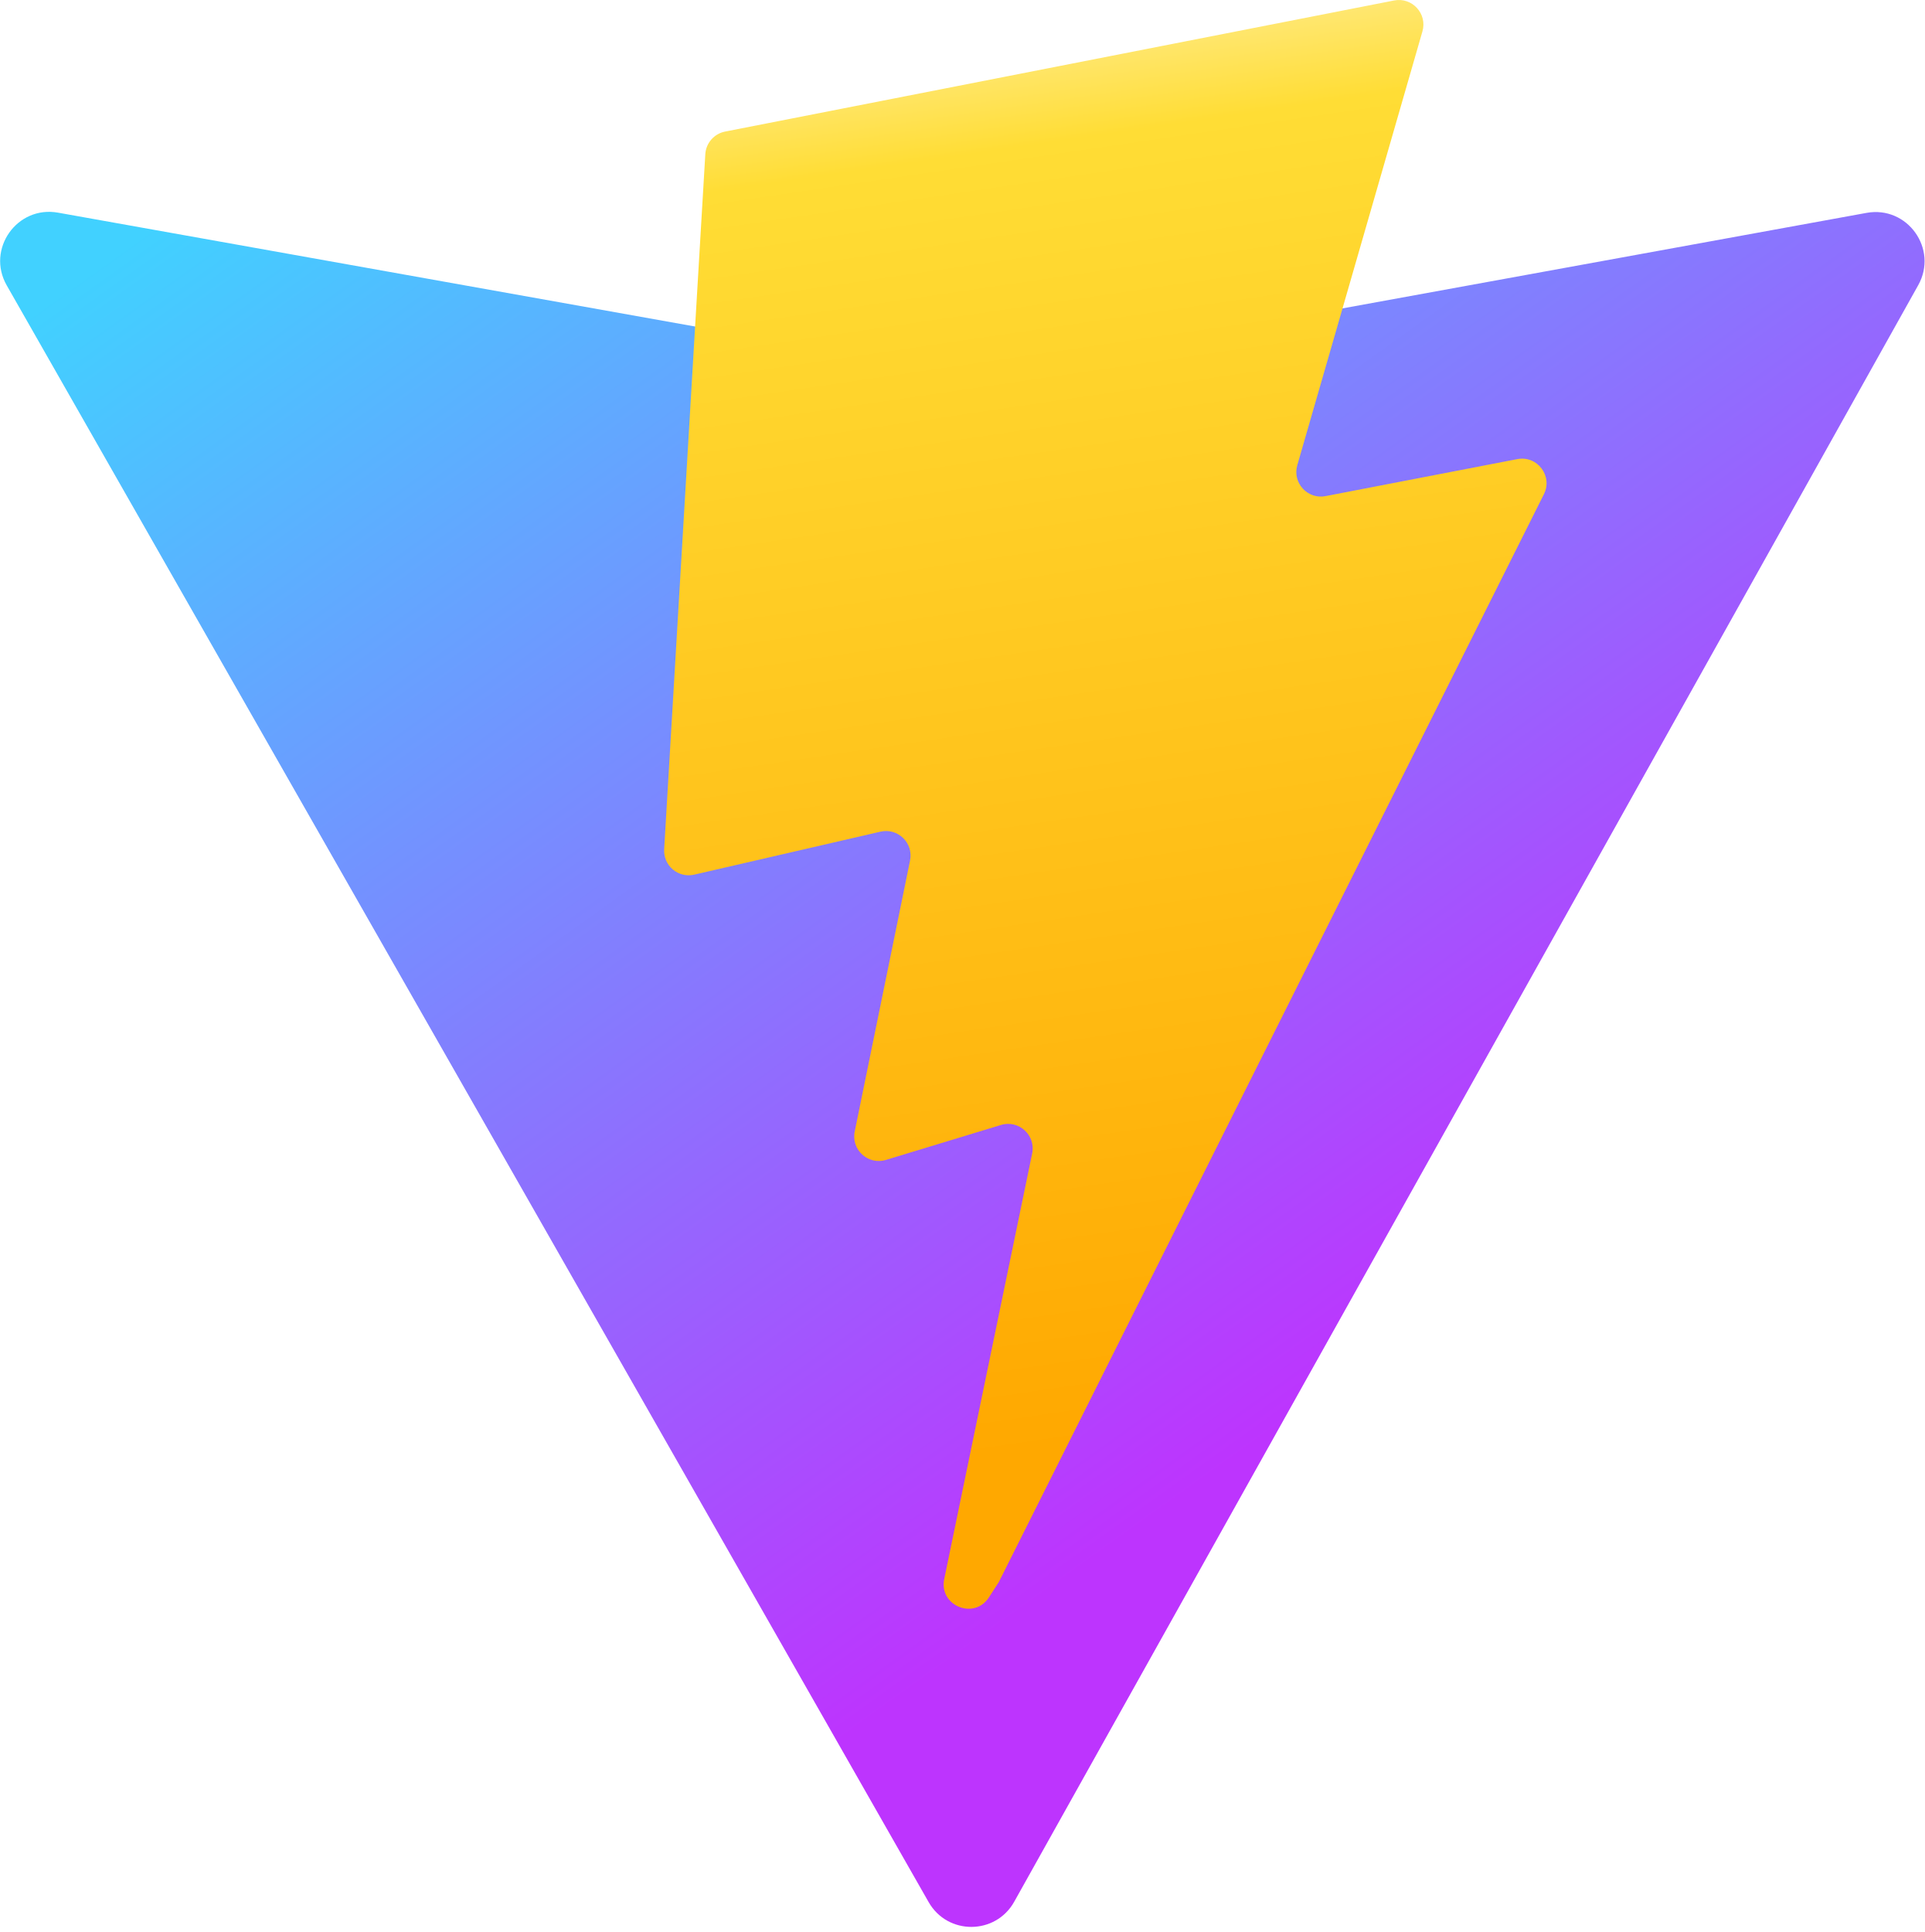
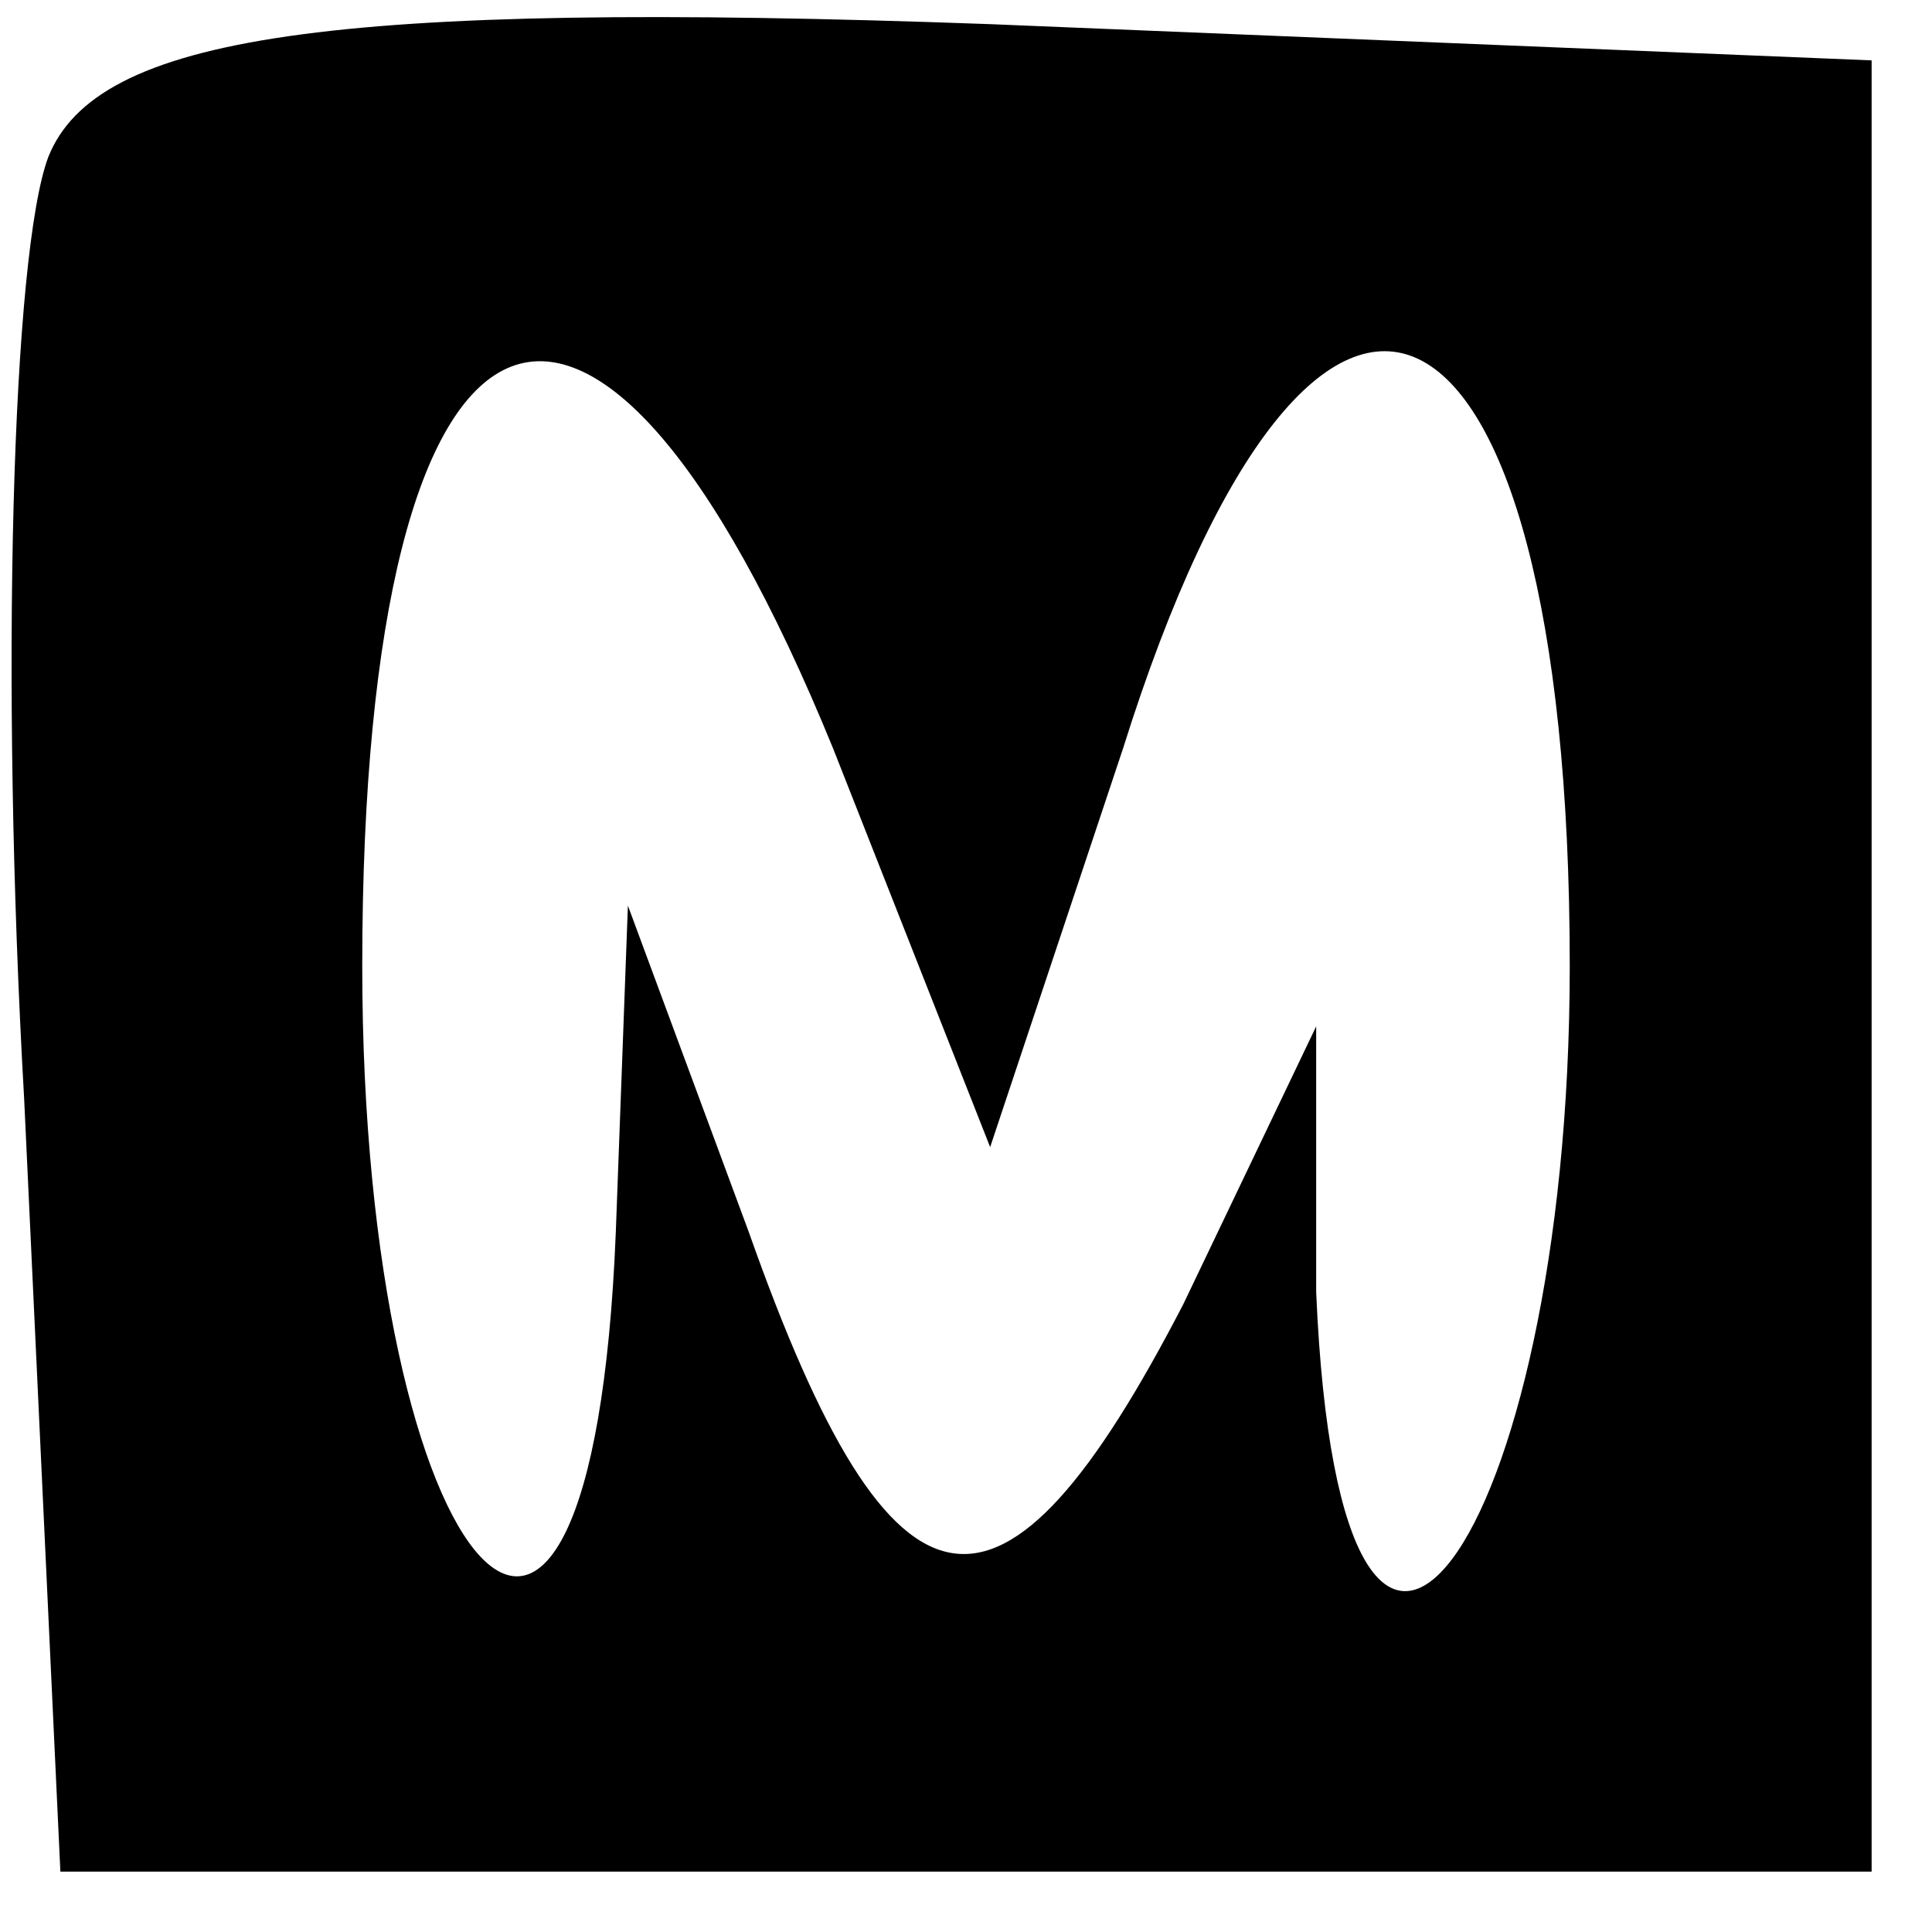
- <svg xmlns="http://www.w3.org/2000/svg" aria-hidden="true" role="img" class="iconify iconify--logos" width="31.88" height="32" preserveAspectRatio="xMidYMid meet" viewBox="0 0 256 257">
-   <defs>
-     <linearGradient id="IconifyId1813088fe1fbc01fb466" x1="-.828%" x2="57.636%" y1="7.652%" y2="78.411%">
-       <stop offset="0%" stop-color="#41D1FF" />
-       <stop offset="100%" stop-color="#BD34FE" />
-     </linearGradient>
-     <linearGradient id="IconifyId1813088fe1fbc01fb467" x1="43.376%" x2="50.316%" y1="2.242%" y2="89.03%">
-       <stop offset="0%" stop-color="#FFEA83" />
-       <stop offset="8.333%" stop-color="#FFDD35" />
-       <stop offset="100%" stop-color="#FFA800" />
-     </linearGradient>
-   </defs>
-   <path fill="url(#IconifyId1813088fe1fbc01fb466)" d="M255.153 37.938L134.897 252.976c-2.483 4.44-8.862 4.466-11.382.048L.875 37.958c-2.746-4.814 1.371-10.646 6.827-9.67l120.385 21.517a6.537 6.537 0 0 0 2.322-.004l117.867-21.483c5.438-.991 9.574 4.796 6.877 9.62Z" />
-   <path fill="url(#IconifyId1813088fe1fbc01fb467)" d="M185.432.063L96.44 17.501a3.268 3.268 0 0 0-2.634 3.014l-5.474 92.456a3.268 3.268 0 0 0 3.997 3.378l24.777-5.718c2.318-.535 4.413 1.507 3.936 3.838l-7.361 36.047c-.495 2.426 1.782 4.5 4.151 3.78l15.304-4.649c2.372-.72 4.652 1.36 4.15 3.788l-11.698 56.621c-.732 3.542 3.979 5.473 5.943 2.437l1.313-2.028l72.516-144.72c1.215-2.423-.88-5.186-3.54-4.672l-25.505 4.922c-2.396.462-4.435-1.77-3.759-4.114l16.646-57.705c.677-2.35-1.37-4.583-3.769-4.113Z" />
+ <svg xmlns="http://www.w3.org/2000/svg" version="1.0" width="16pt" height="16pt" viewBox="0 0 16 16" preserveAspectRatio="xMidYMid meet">
+   <g transform="translate(0,16) scale(0.1,-0.1)" fill="#000000" stroke="none">
+     <path d="M4 147 c-3 -8 -4 -43 -2 -78 l3 -64 75 0 75 0 0 75 0 75 -73 3 c-55 2 -74 -1 -78 -11z m65 -49 l13 -33 11 33 c16 51 37 41 37 -18 0 -48 -19 -74 -21 -27 l0 22 -11 -23 c-15 -29 -24 -28 -36 6 l-10 27 -1 -27 c-2 -50 -21 -29 -21 22 0 59 19 67 39 18z" />
+   </g>
</svg>
